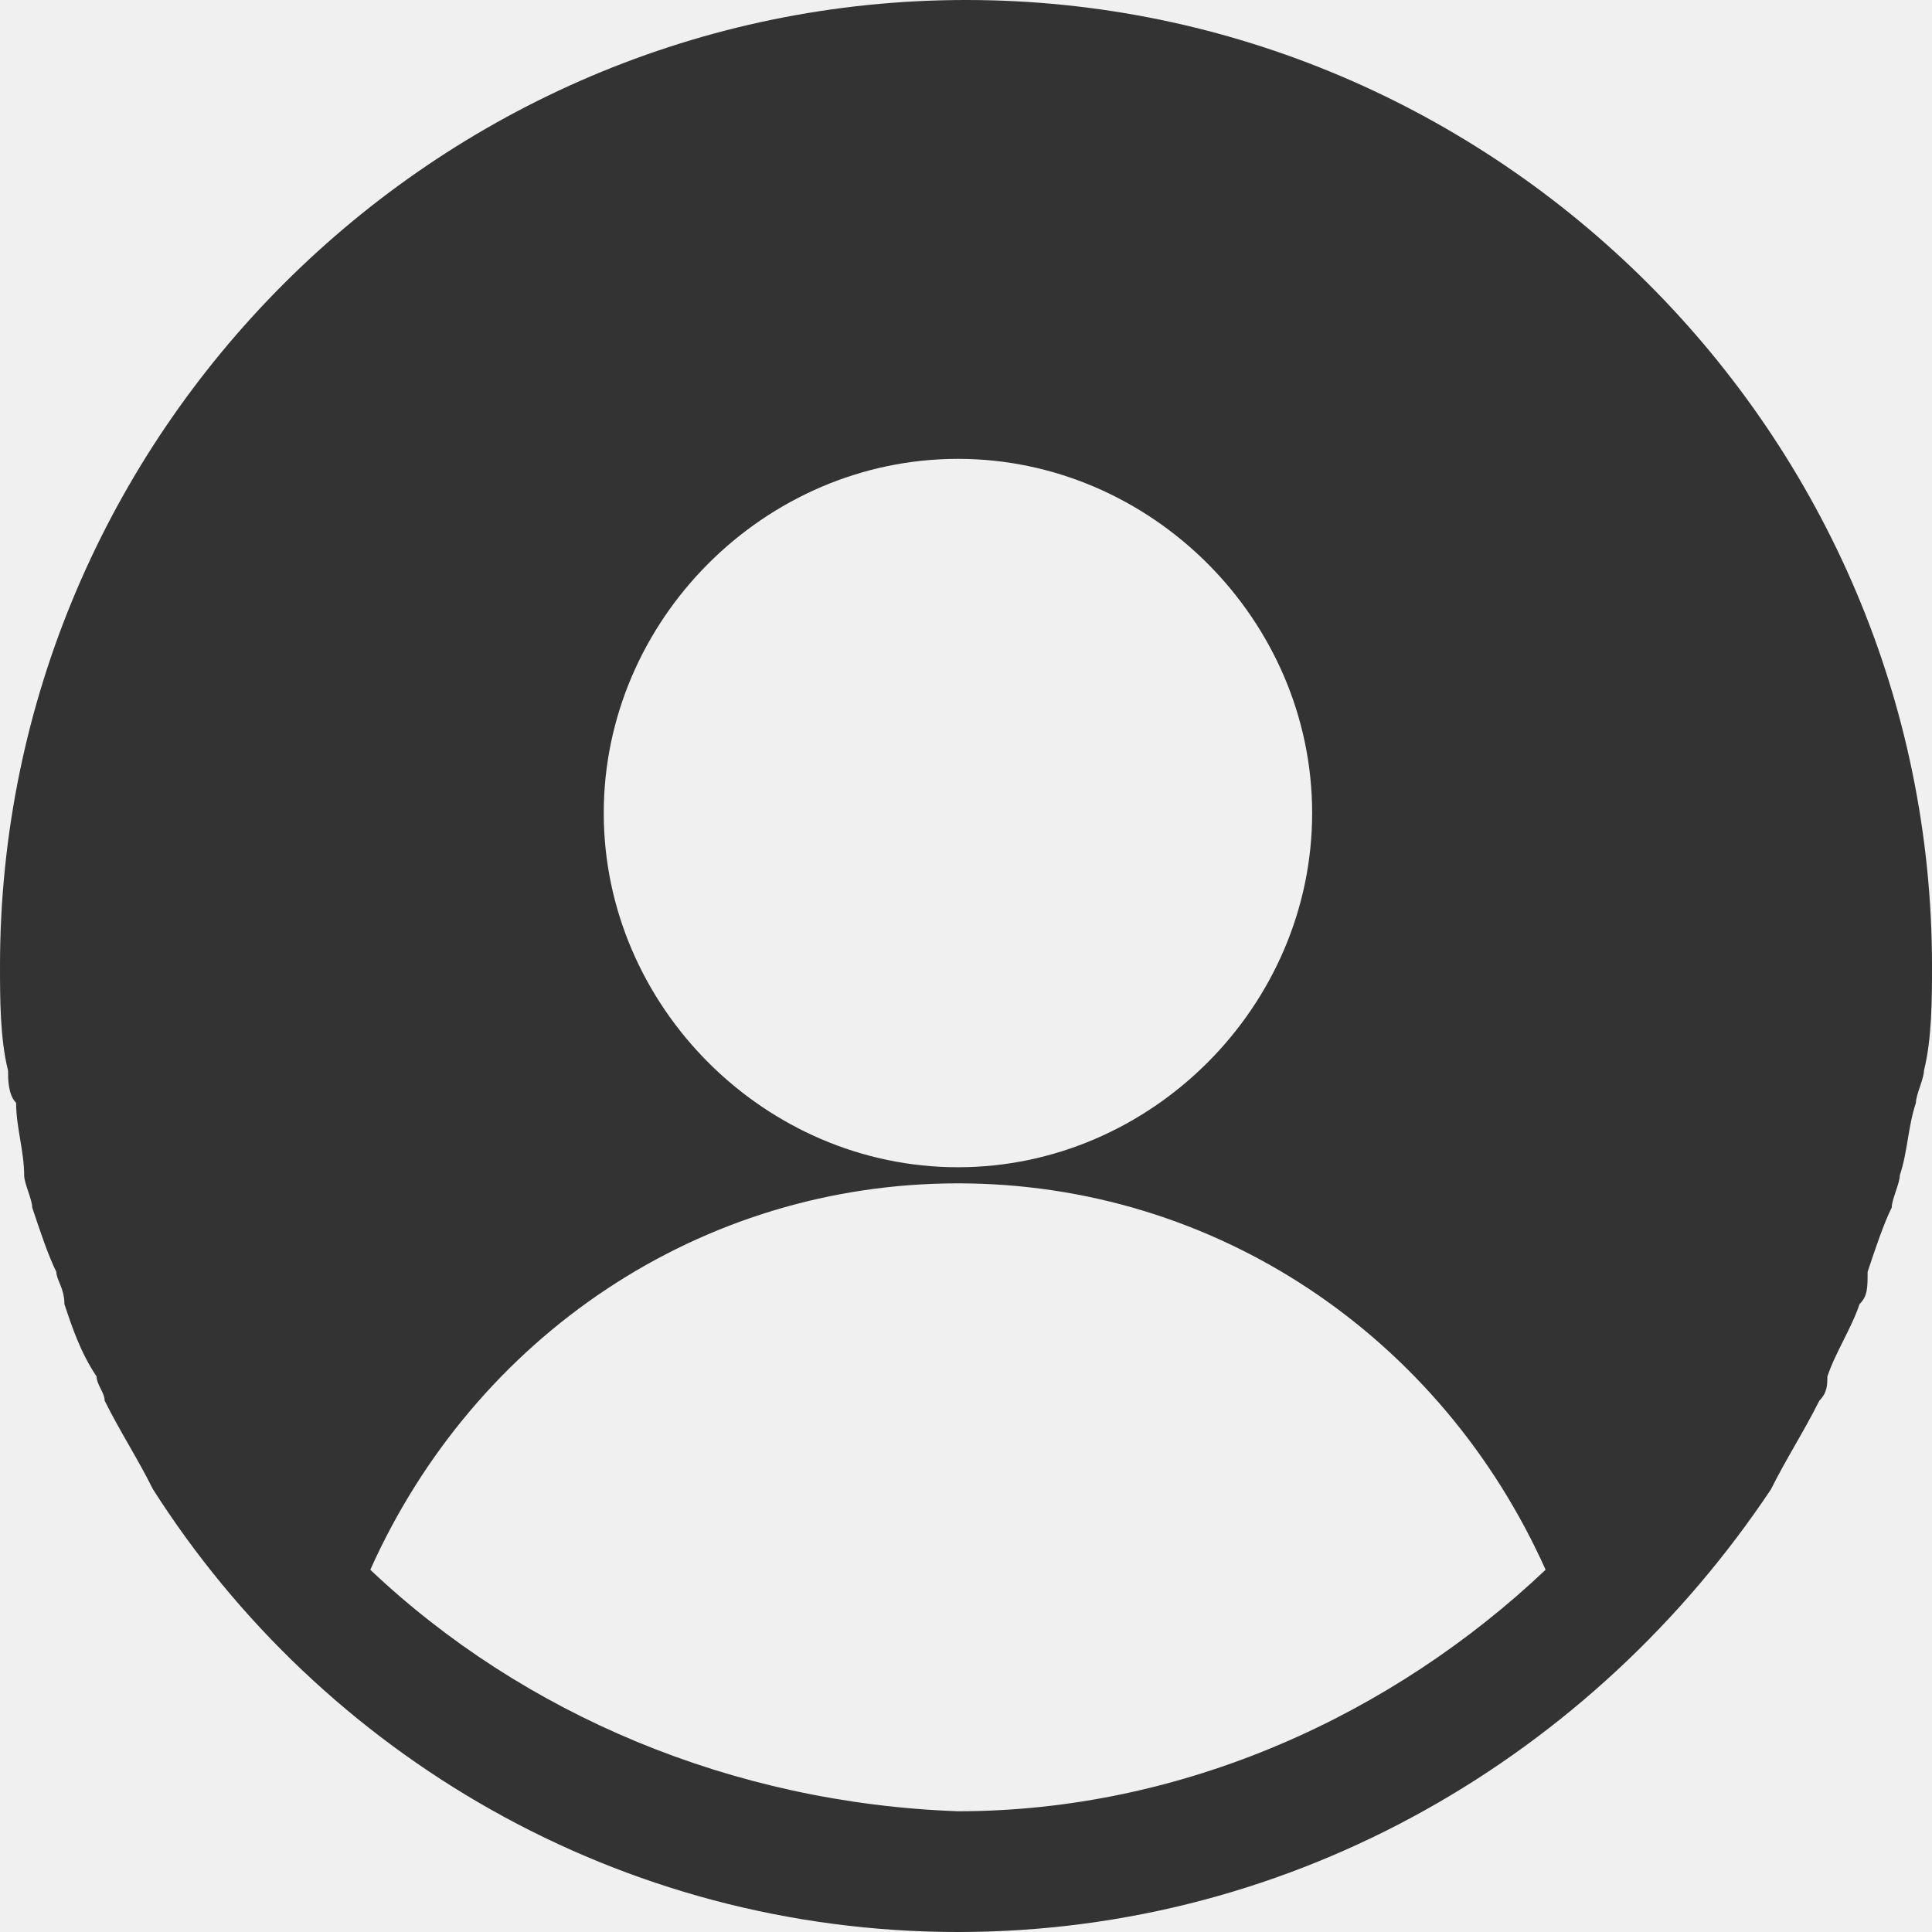
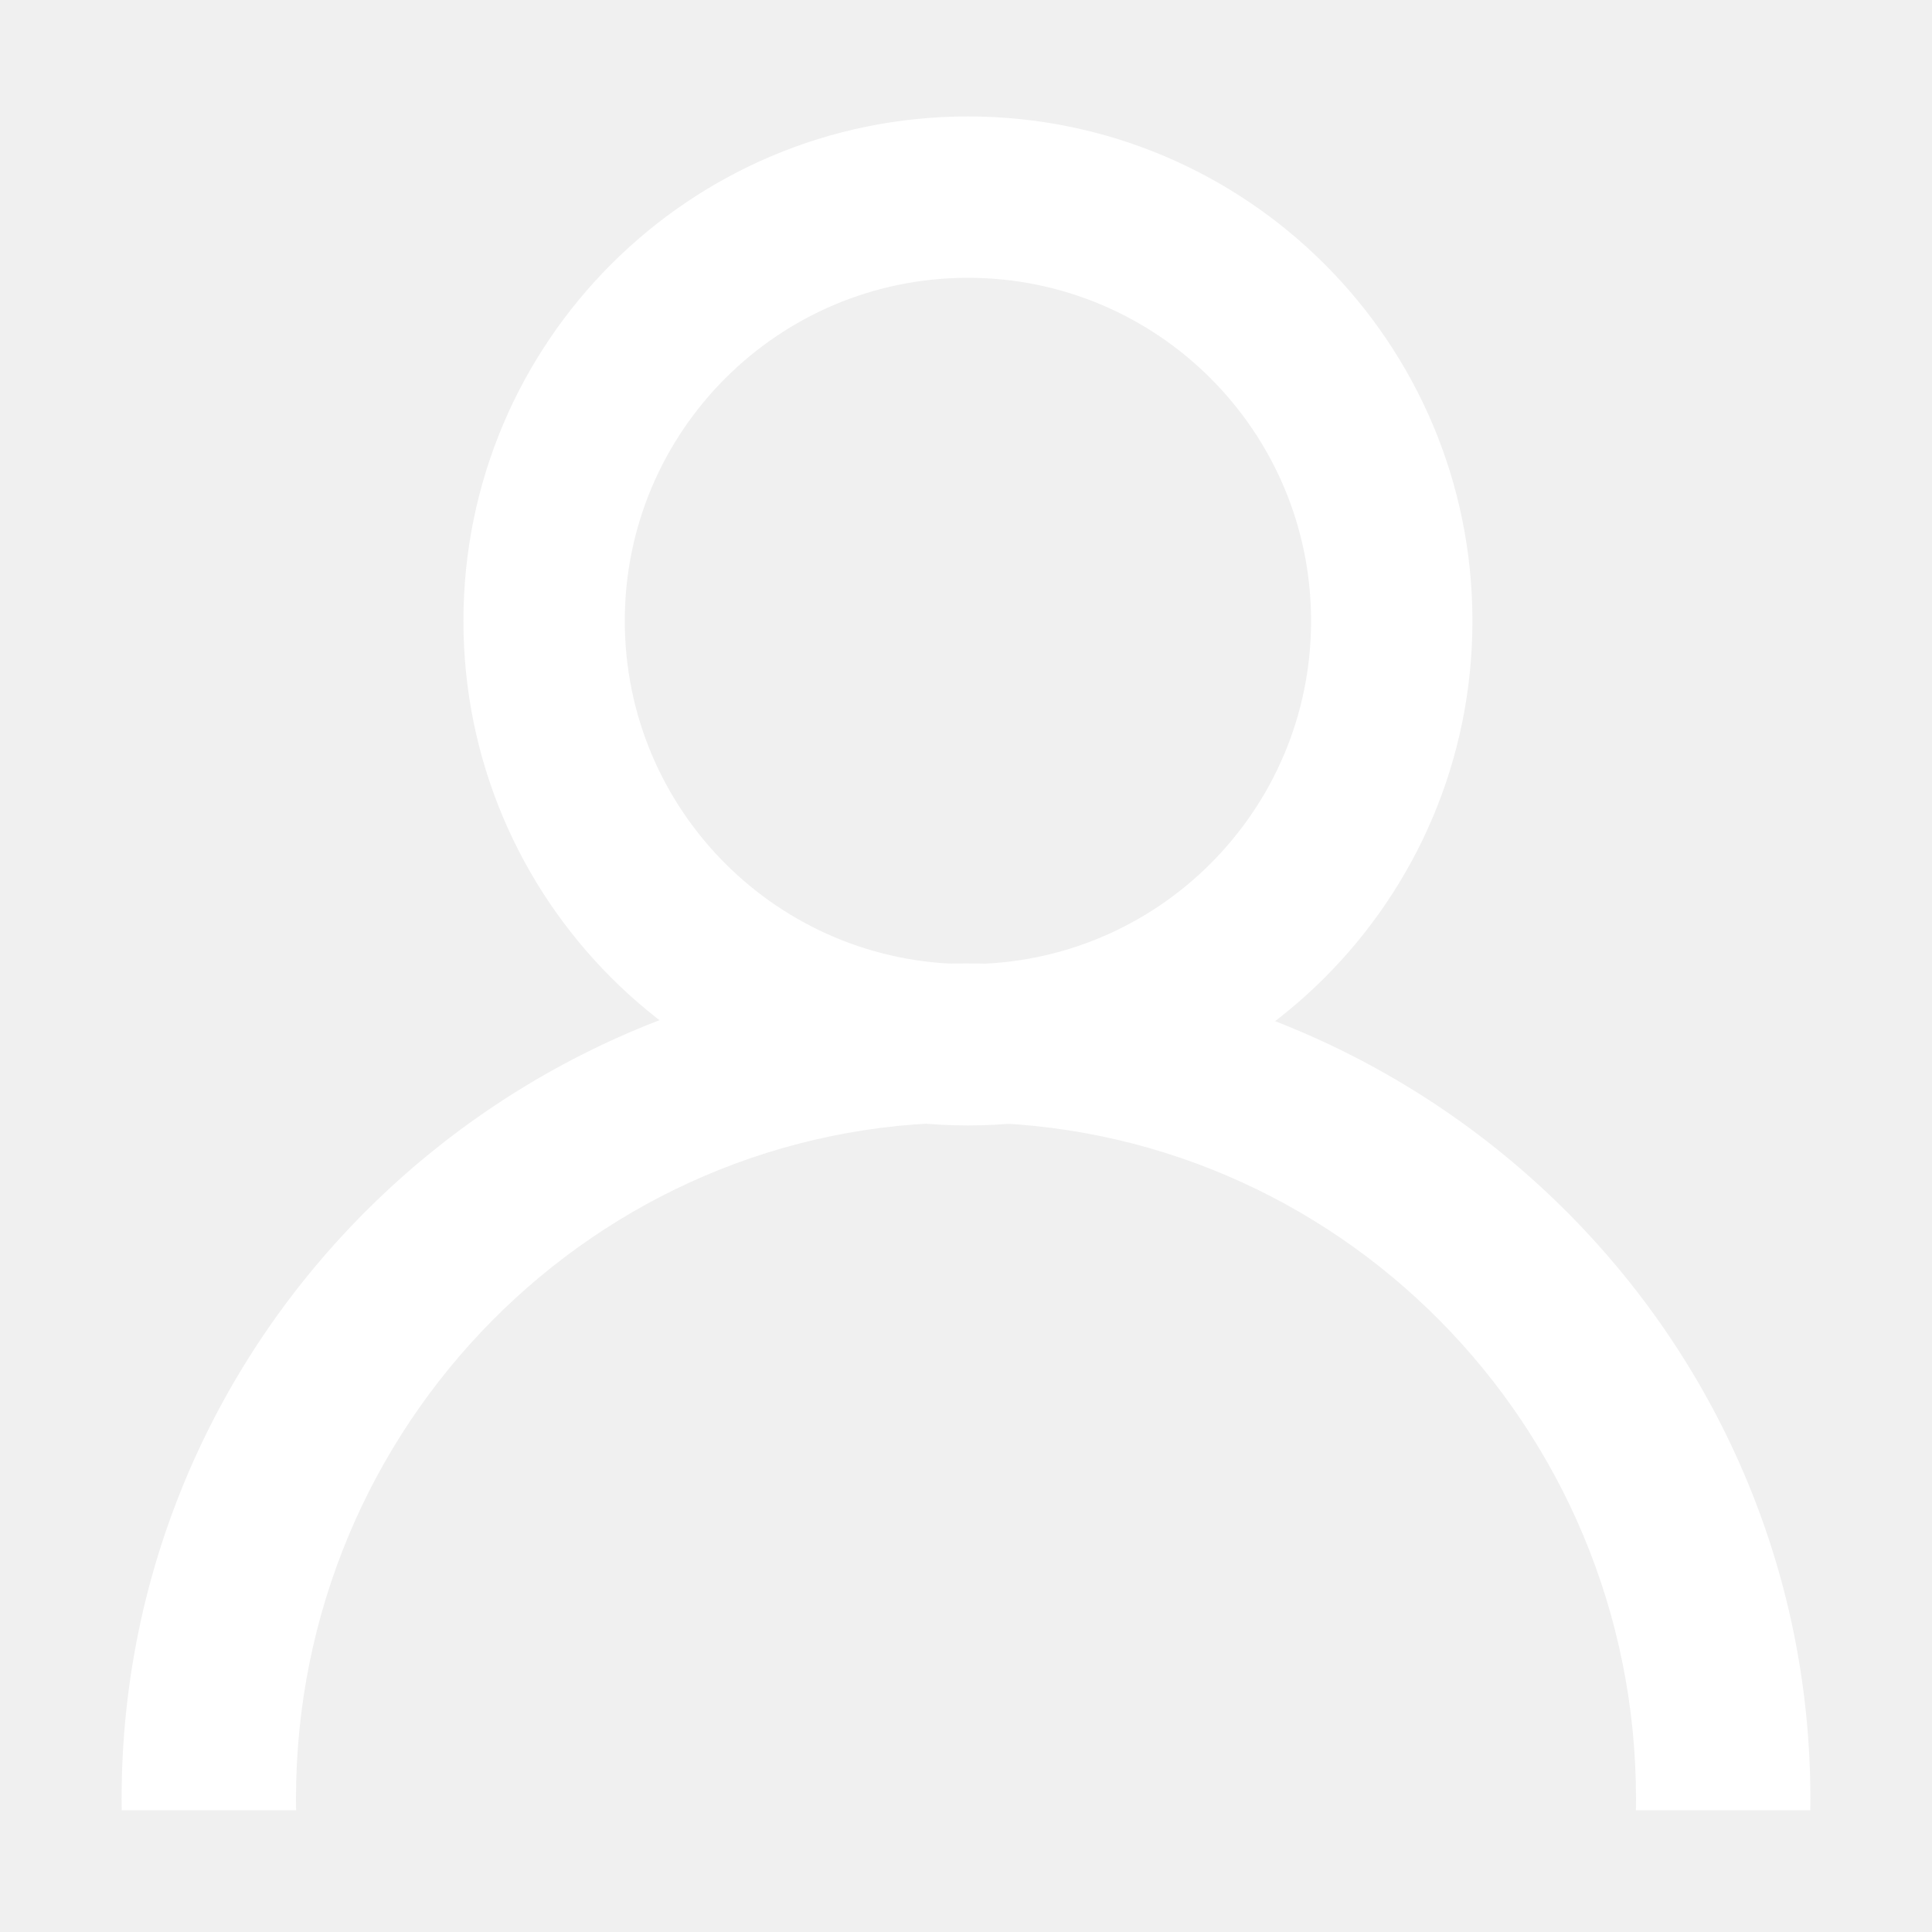
- <svg xmlns="http://www.w3.org/2000/svg" class="icon" width="200px" height="200.00px" viewBox="0 0 1024 1024" version="1.1">
-   <path fill="#333333" d="M938.667 789.333c8.533-17.067 17.067-29.867 25.6-46.933 4.267-4.267 4.267-8.533 4.267-12.8 4.267-12.8 12.8-25.6 17.067-38.4 4.267-4.267 4.267-8.533 4.267-17.067 4.267-12.8 8.533-25.6 12.8-34.133 0-4.267 4.267-12.8 4.267-17.067 4.267-12.8 4.267-25.6 8.533-38.4 0-4.267 4.267-12.8 4.267-17.067 4.267-17.067 4.267-38.4 4.267-55.467 0-281.6-230.4-512-512-512s-512 230.4-512 512c0 17.067 0 38.4 4.267 55.467 0 4.267 0 12.8 4.267 17.067 0 12.8 4.267 25.6 4.267 38.4 0 4.267 4.267 12.8 4.267 17.067 4.267 12.8 8.533 25.6 12.8 34.133 0 4.267 4.267 8.533 4.267 17.067 4.267 12.8 8.533 25.6 17.067 38.4 0 4.267 4.267 8.533 4.267 12.8 8.533 17.067 17.067 29.867 25.6 46.933 89.6 140.8 247.467 234.667 426.667 234.667s337.067-93.867 430.933-234.667c-4.267 0-4.267 0 0 0zM507.733 243.2c102.4 0 187.733 85.333 187.733 187.733 0 102.4-85.333 187.733-187.733 187.733s-187.733-85.333-187.733-187.733c0-102.4 85.333-187.733 187.733-187.733z m-311.467 588.8c55.467-123.733 174.933-204.8 311.467-204.8s256 81.067 311.467 204.8c-81.067 76.8-192 128-311.467 128-119.467-4.267-230.4-51.2-311.467-128z" />
+ <svg xmlns="http://www.w3.org/2000/svg" t="1517653577476" class="icon" style="" viewBox="0 0 1024 1024" version="1.1" p-id="2680" width="200" height="200">
+   <defs>
+     <style type="text/css" />
+   </defs>
+   <path d="M513.023 61.719c-147.677 0-267.395 119.717-267.395 267.395 0 147.678 119.717 267.395 267.395 267.395S780.418 476.792 780.418 329.113C780.418 181.435 660.7 61.719 513.023 61.719zM513.022 510.988c-100.447 0-181.874-81.428-181.874-181.874 0-100.448 81.428-181.874 181.874-181.874 100.447 0 181.875 81.427 181.875 181.874C694.897 429.56 613.468 510.988 513.022 510.988z" p-id="2681" fill="#ffffff" />
+   <path d="M156.931 959.469c-0.033-2.021-0.056-4.043-0.056-6.072 0-197.981 158.995-358.477 355.123-358.477 196.131 0 355.126 160.496 355.126 358.477 0 2.028-0.023 4.051-0.056 6.072l92.433 0c0.027-2.021 0.043-4.043 0.043-6.07 0-244.53-200.373-442.76-447.544-442.76-247.173 0-447.546 198.23-447.546 442.76 0 2.026 0.016 4.049 0.043 6.07L156.931 959.469z" p-id="2682" fill="#ffffff" />
</svg>
